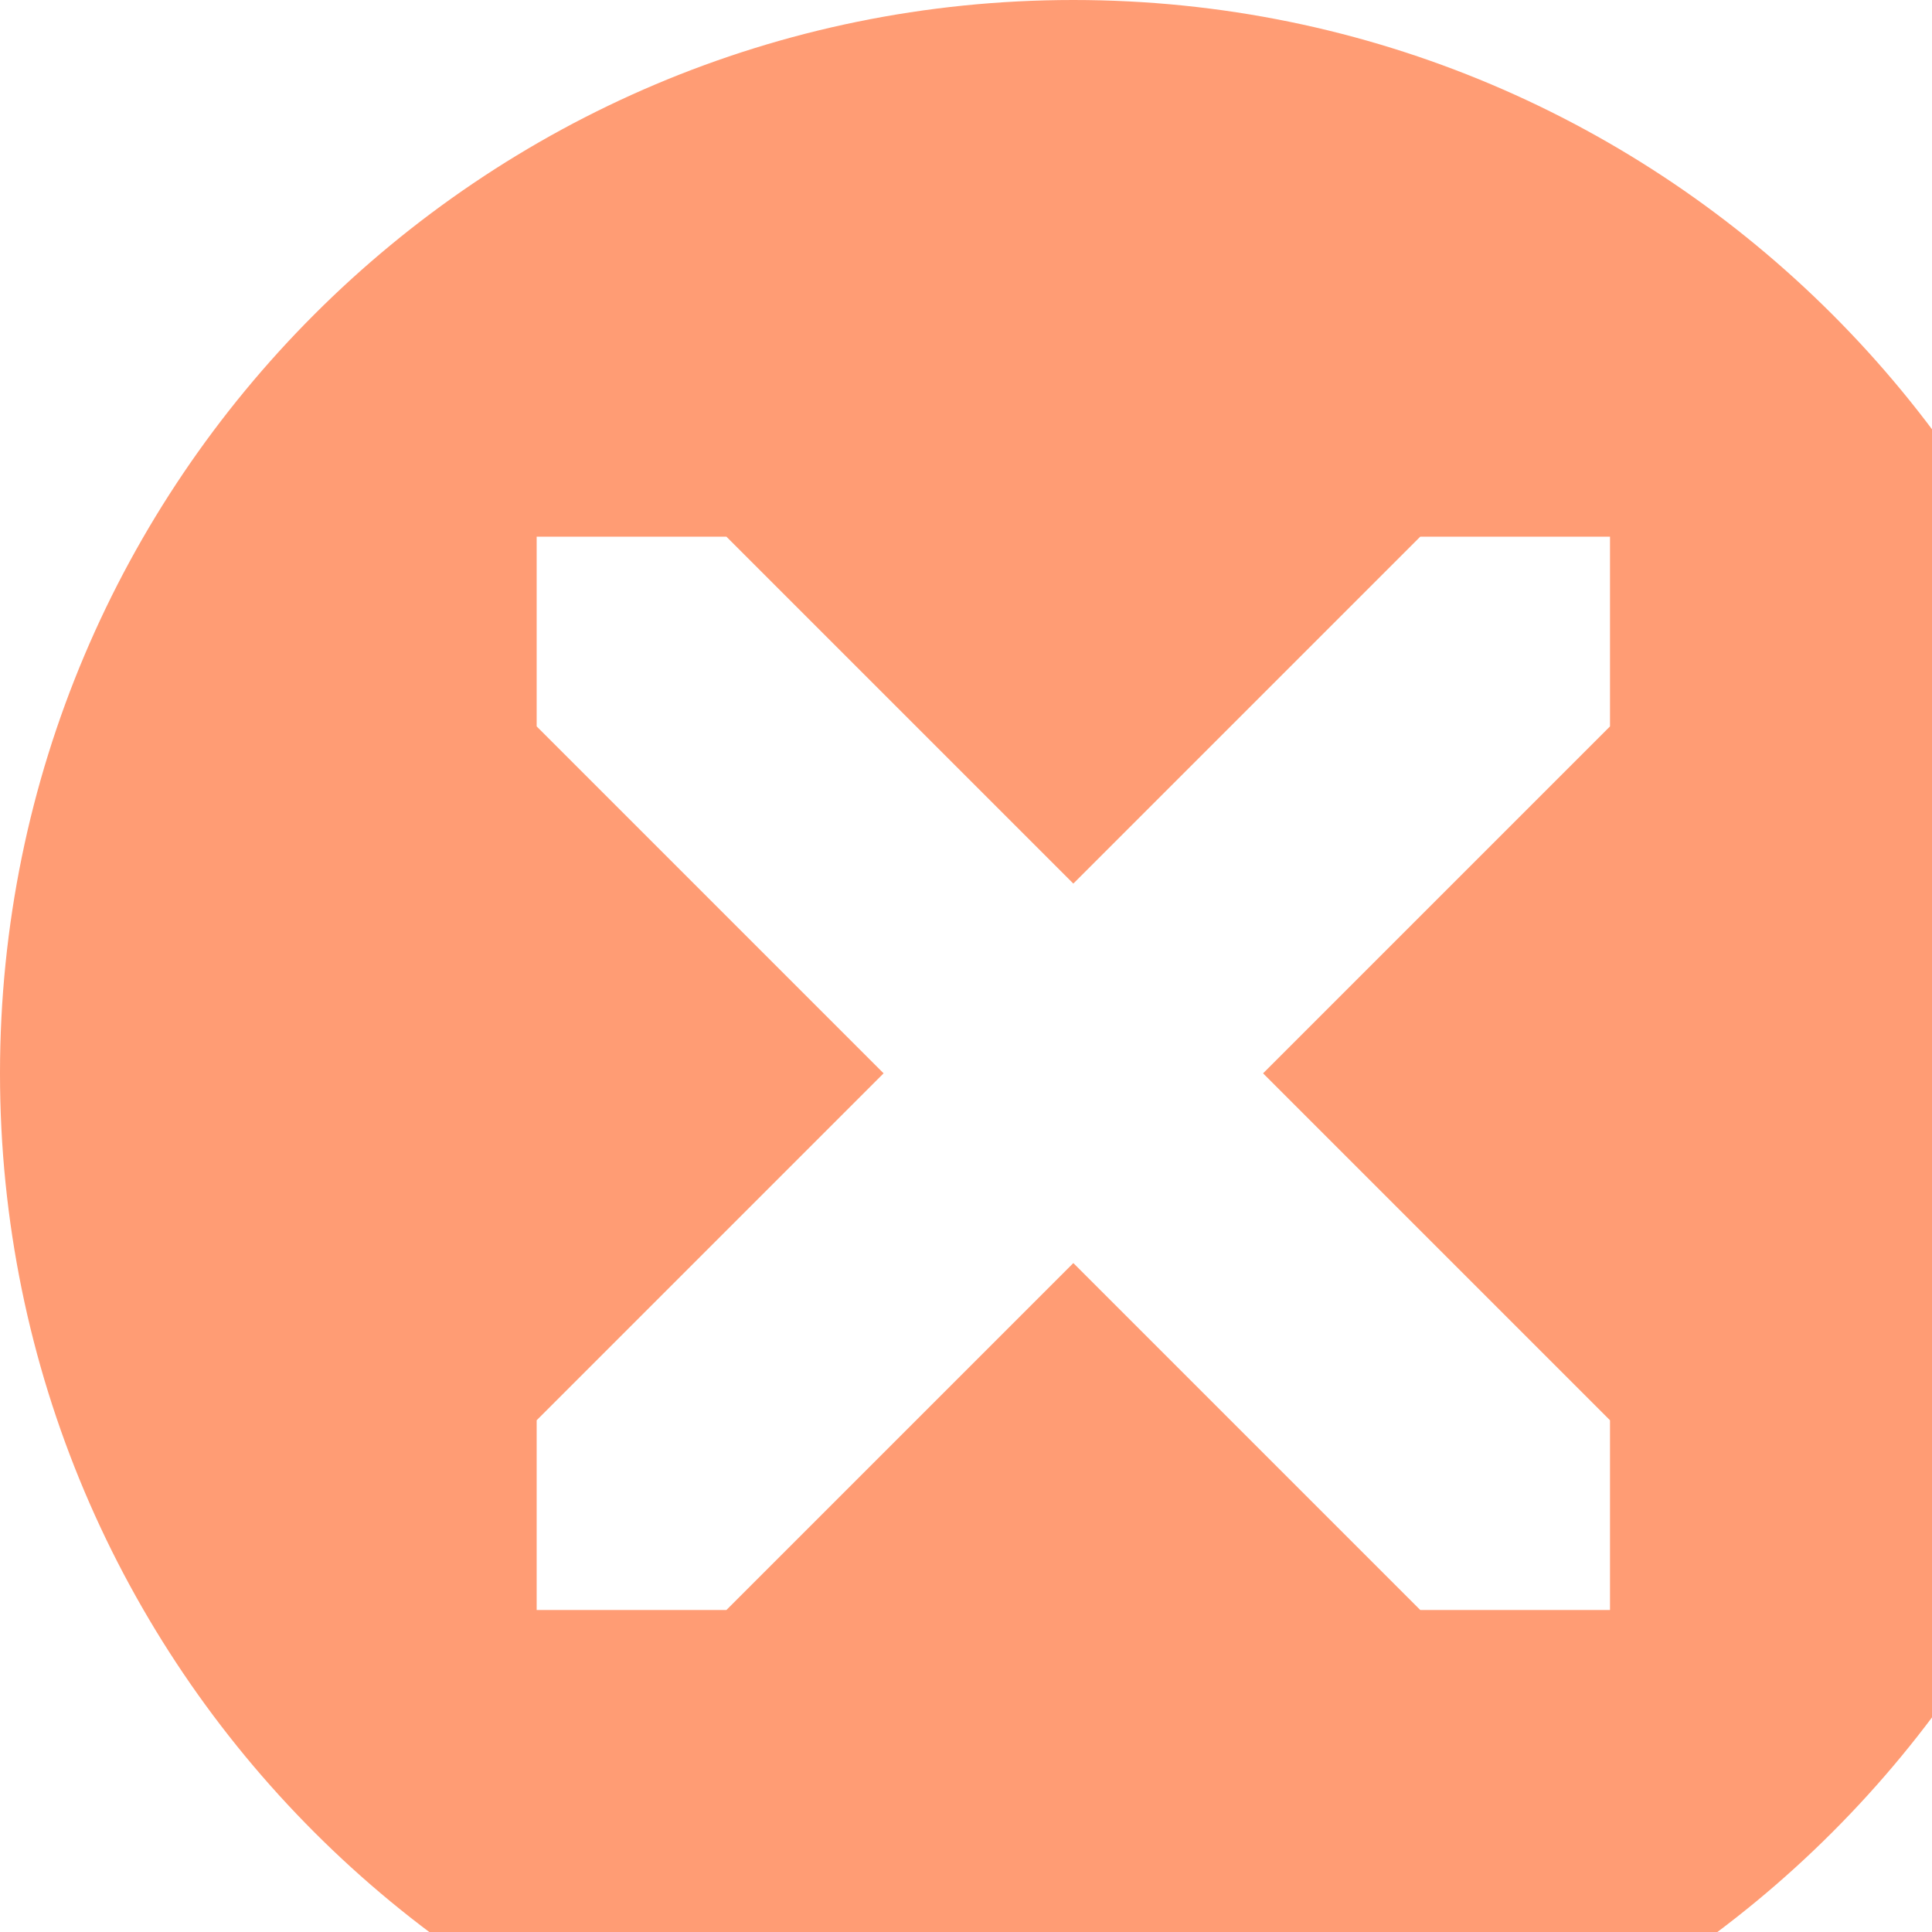
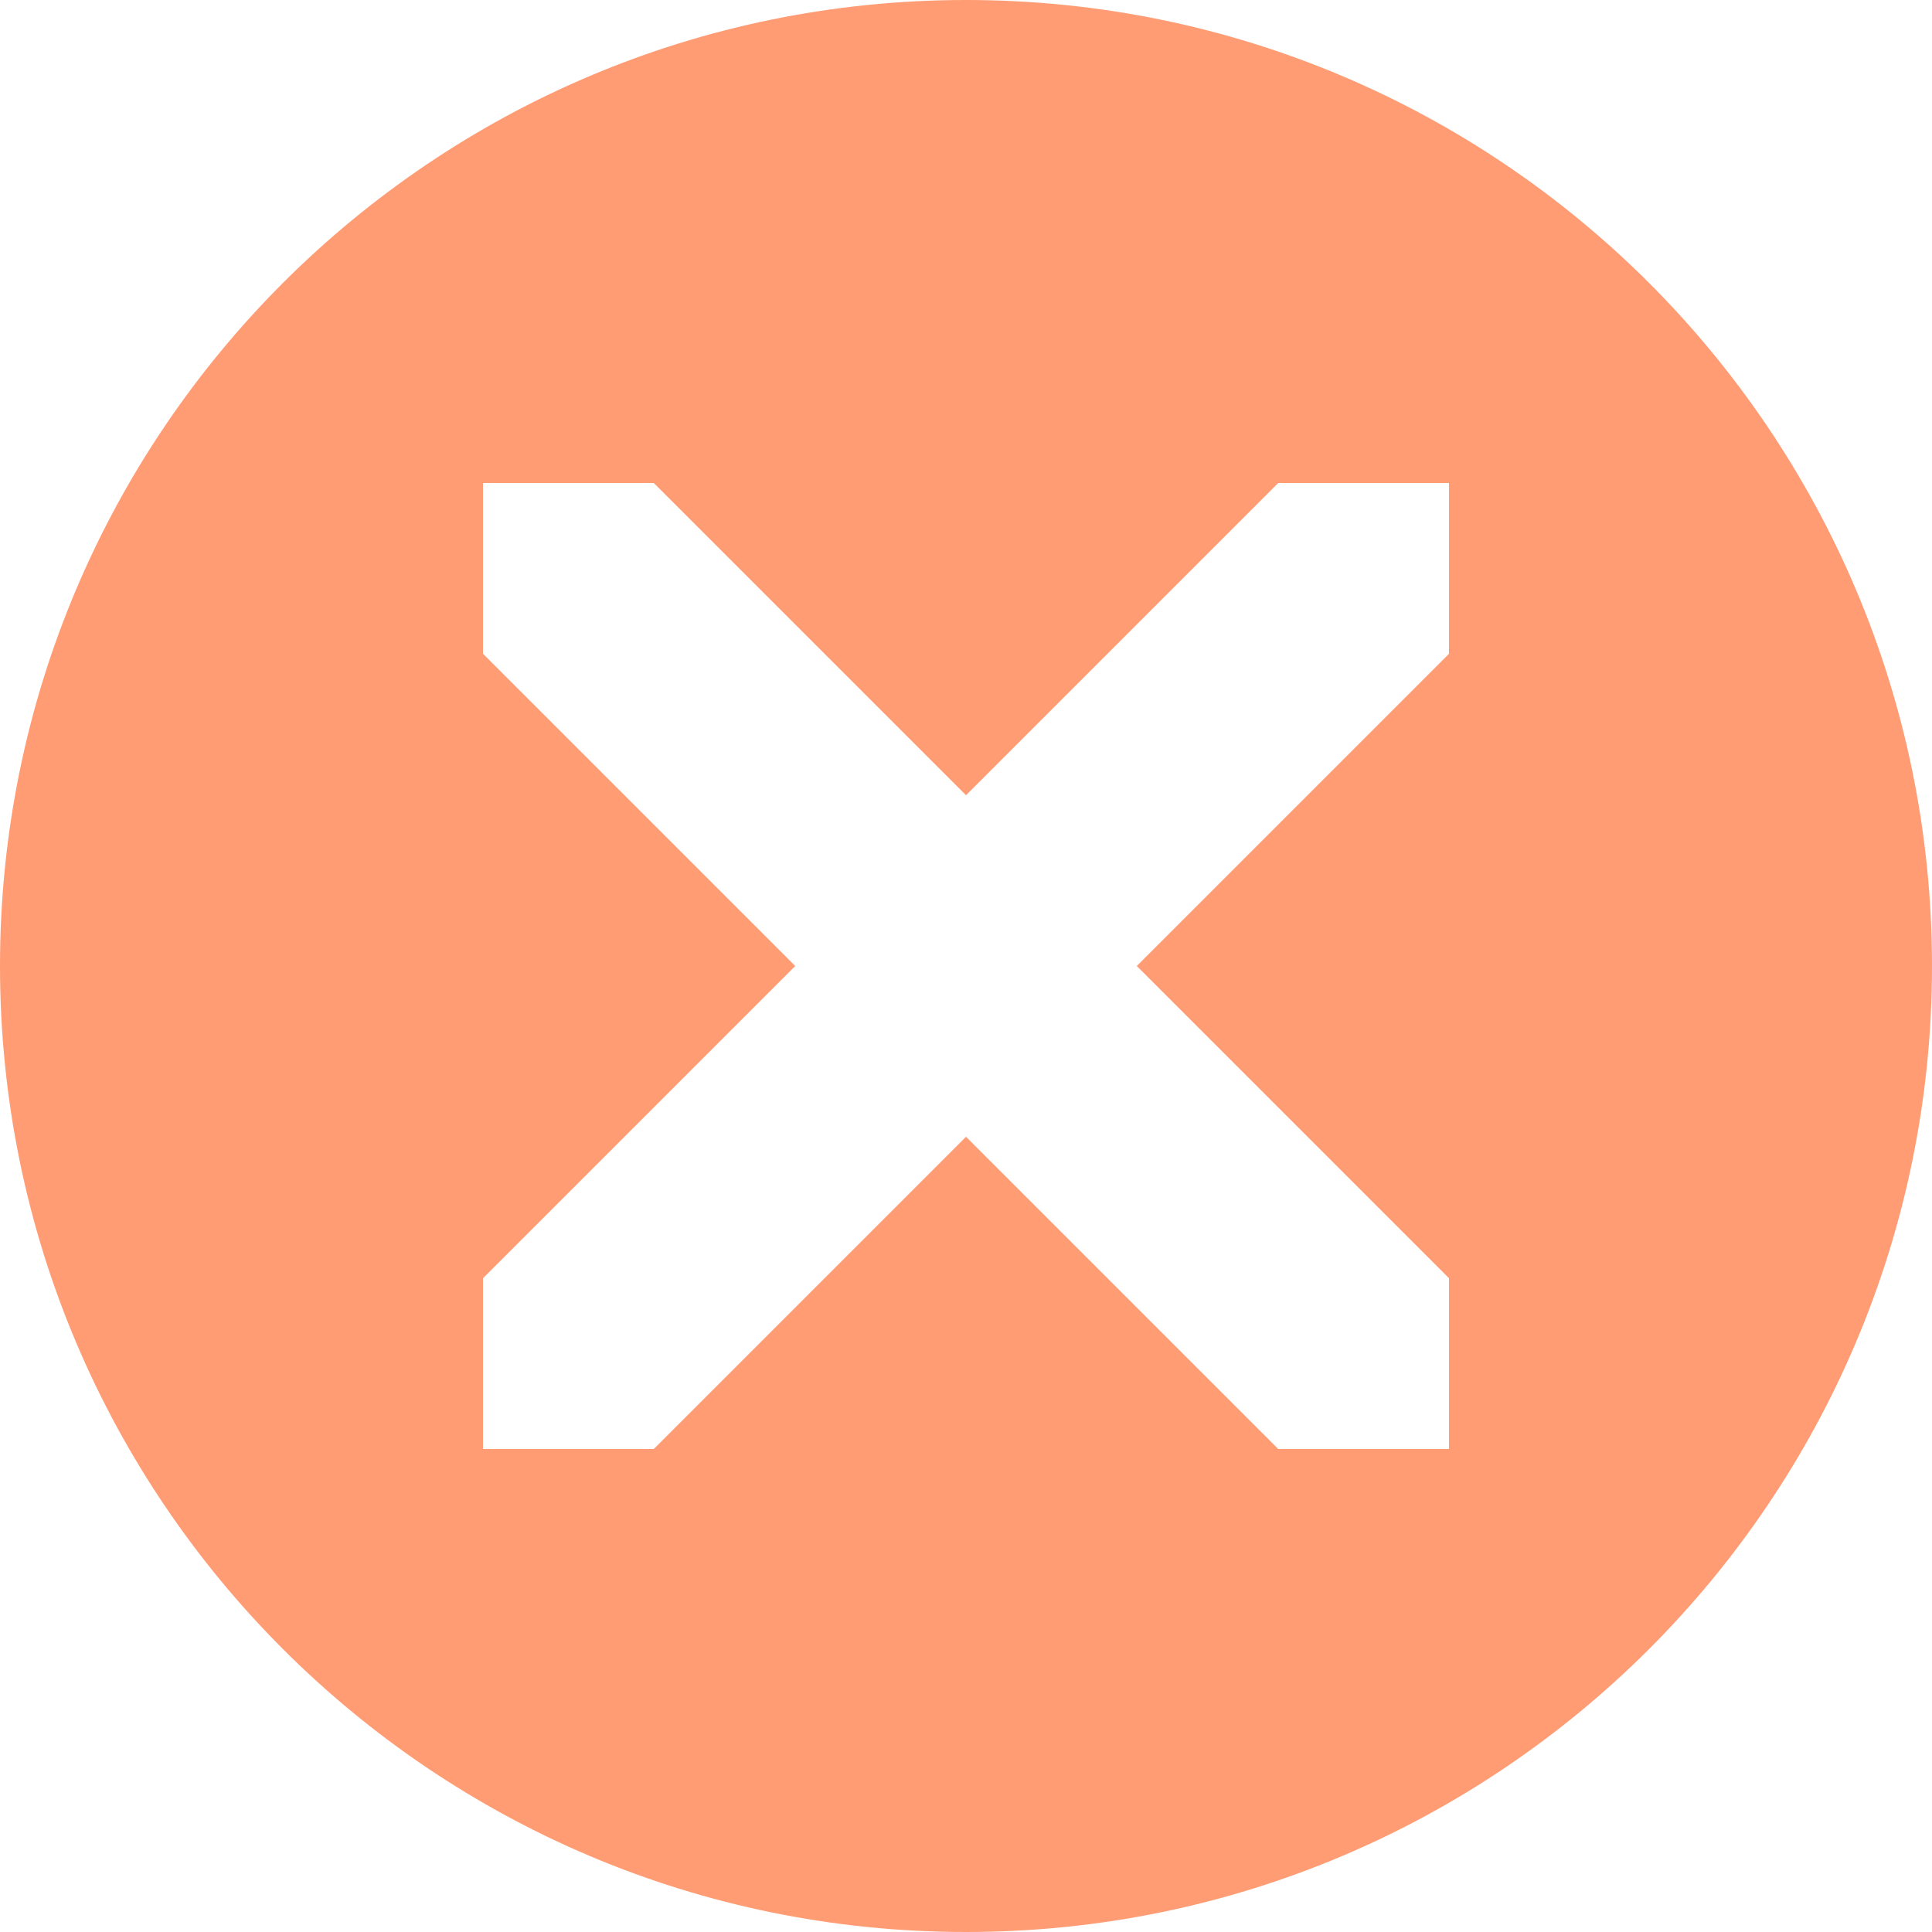
- <svg xmlns="http://www.w3.org/2000/svg" version="1.1" width="72" height="72" viewBox="0 0 72 72">
+ <svg xmlns="http://www.w3.org/2000/svg" version="1.1" width="70" height="70" viewBox="0 0 70 70">
  <g>
</g>
-   <path d="M40 0c-22.091 0-40 17.909-40 40s17.909 40 40 40 40-17.909 40-40-17.909-40-40-40zM60 27.071l-12.929 12.929 12.929 12.929v7.071h-7.071l-12.929-12.929-12.929 12.929h-7.071v-7.071l12.929-12.929-12.929-12.929v-7.071h7.071l12.929 12.929 12.929-12.929h7.071v7.071z" fill="#ff9c74" />
+   <path d="M35 0c-19.33 0-35 15.67-35 35s15.67 35 35 35 35-15.67 35-35-15.67-35-35-35zM52.5 23.687l-11.313 11.313 11.313 11.313v6.187h-6.187l-11.313-11.313-11.313 11.313h-6.187v-6.187l11.313-11.313-11.313-11.313v-6.187h6.187l11.313 11.313 11.313-11.313h6.187v6.187z" fill="#ff9c74" />
</svg>
